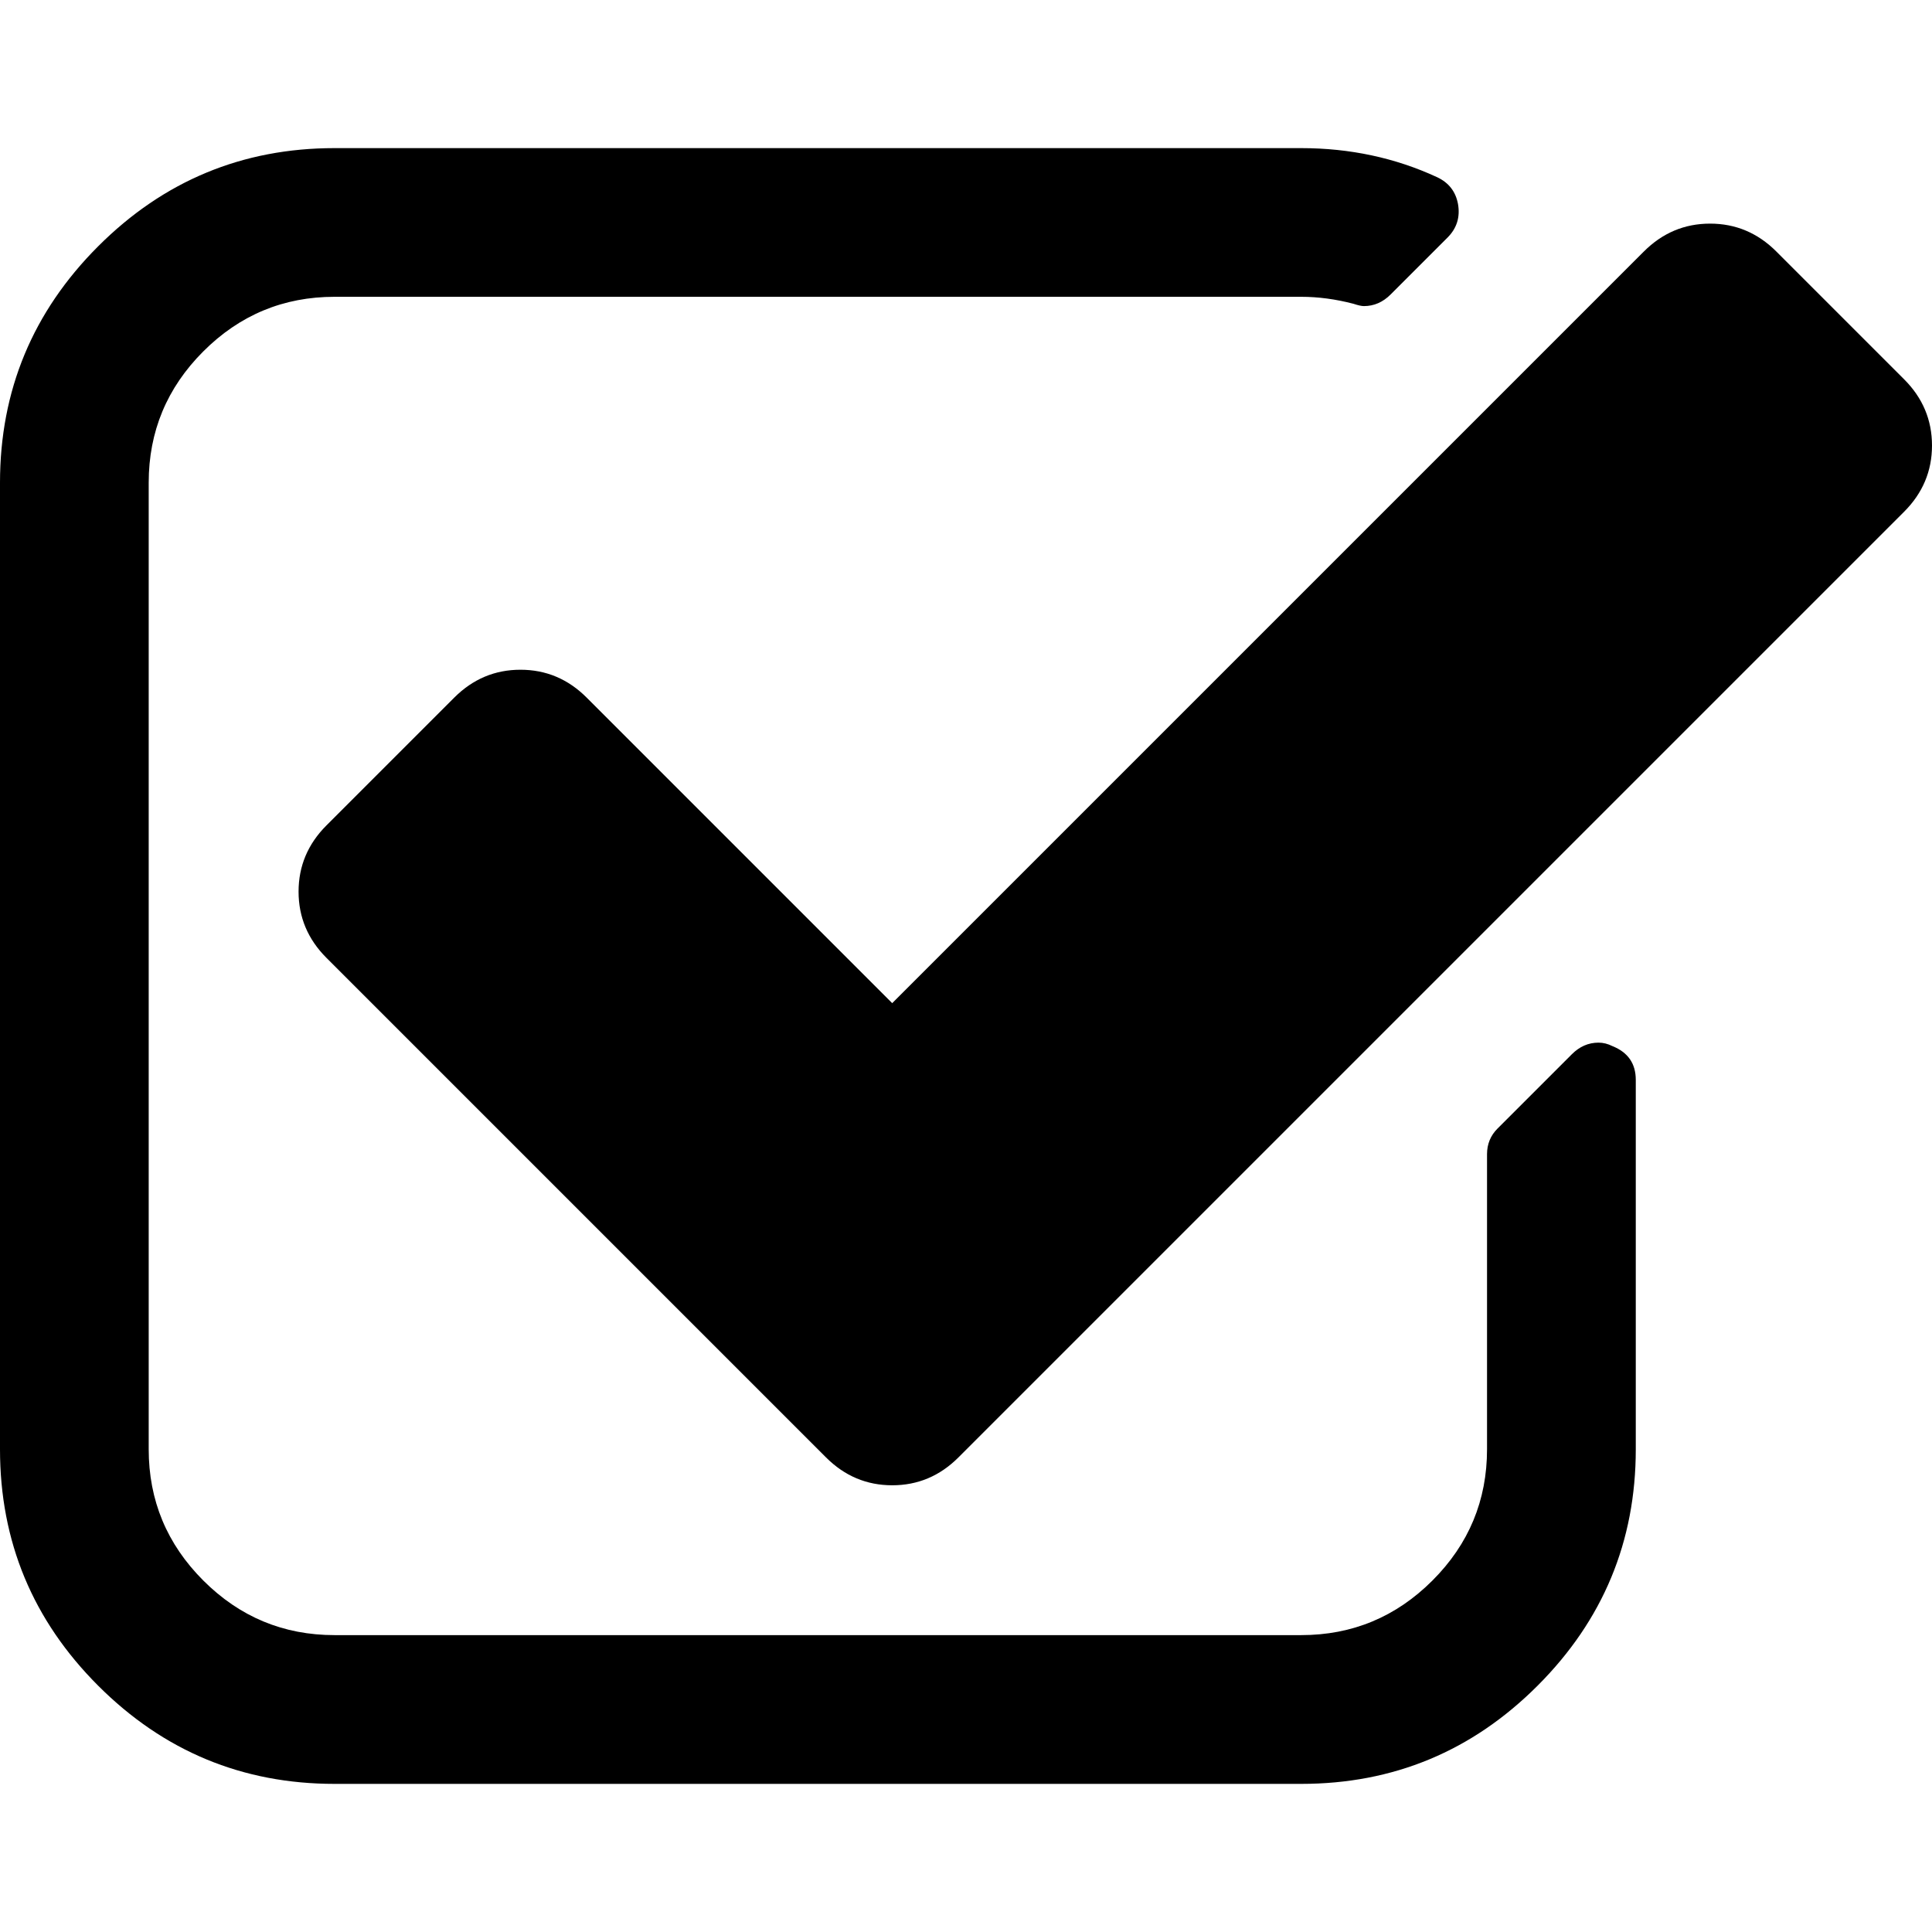
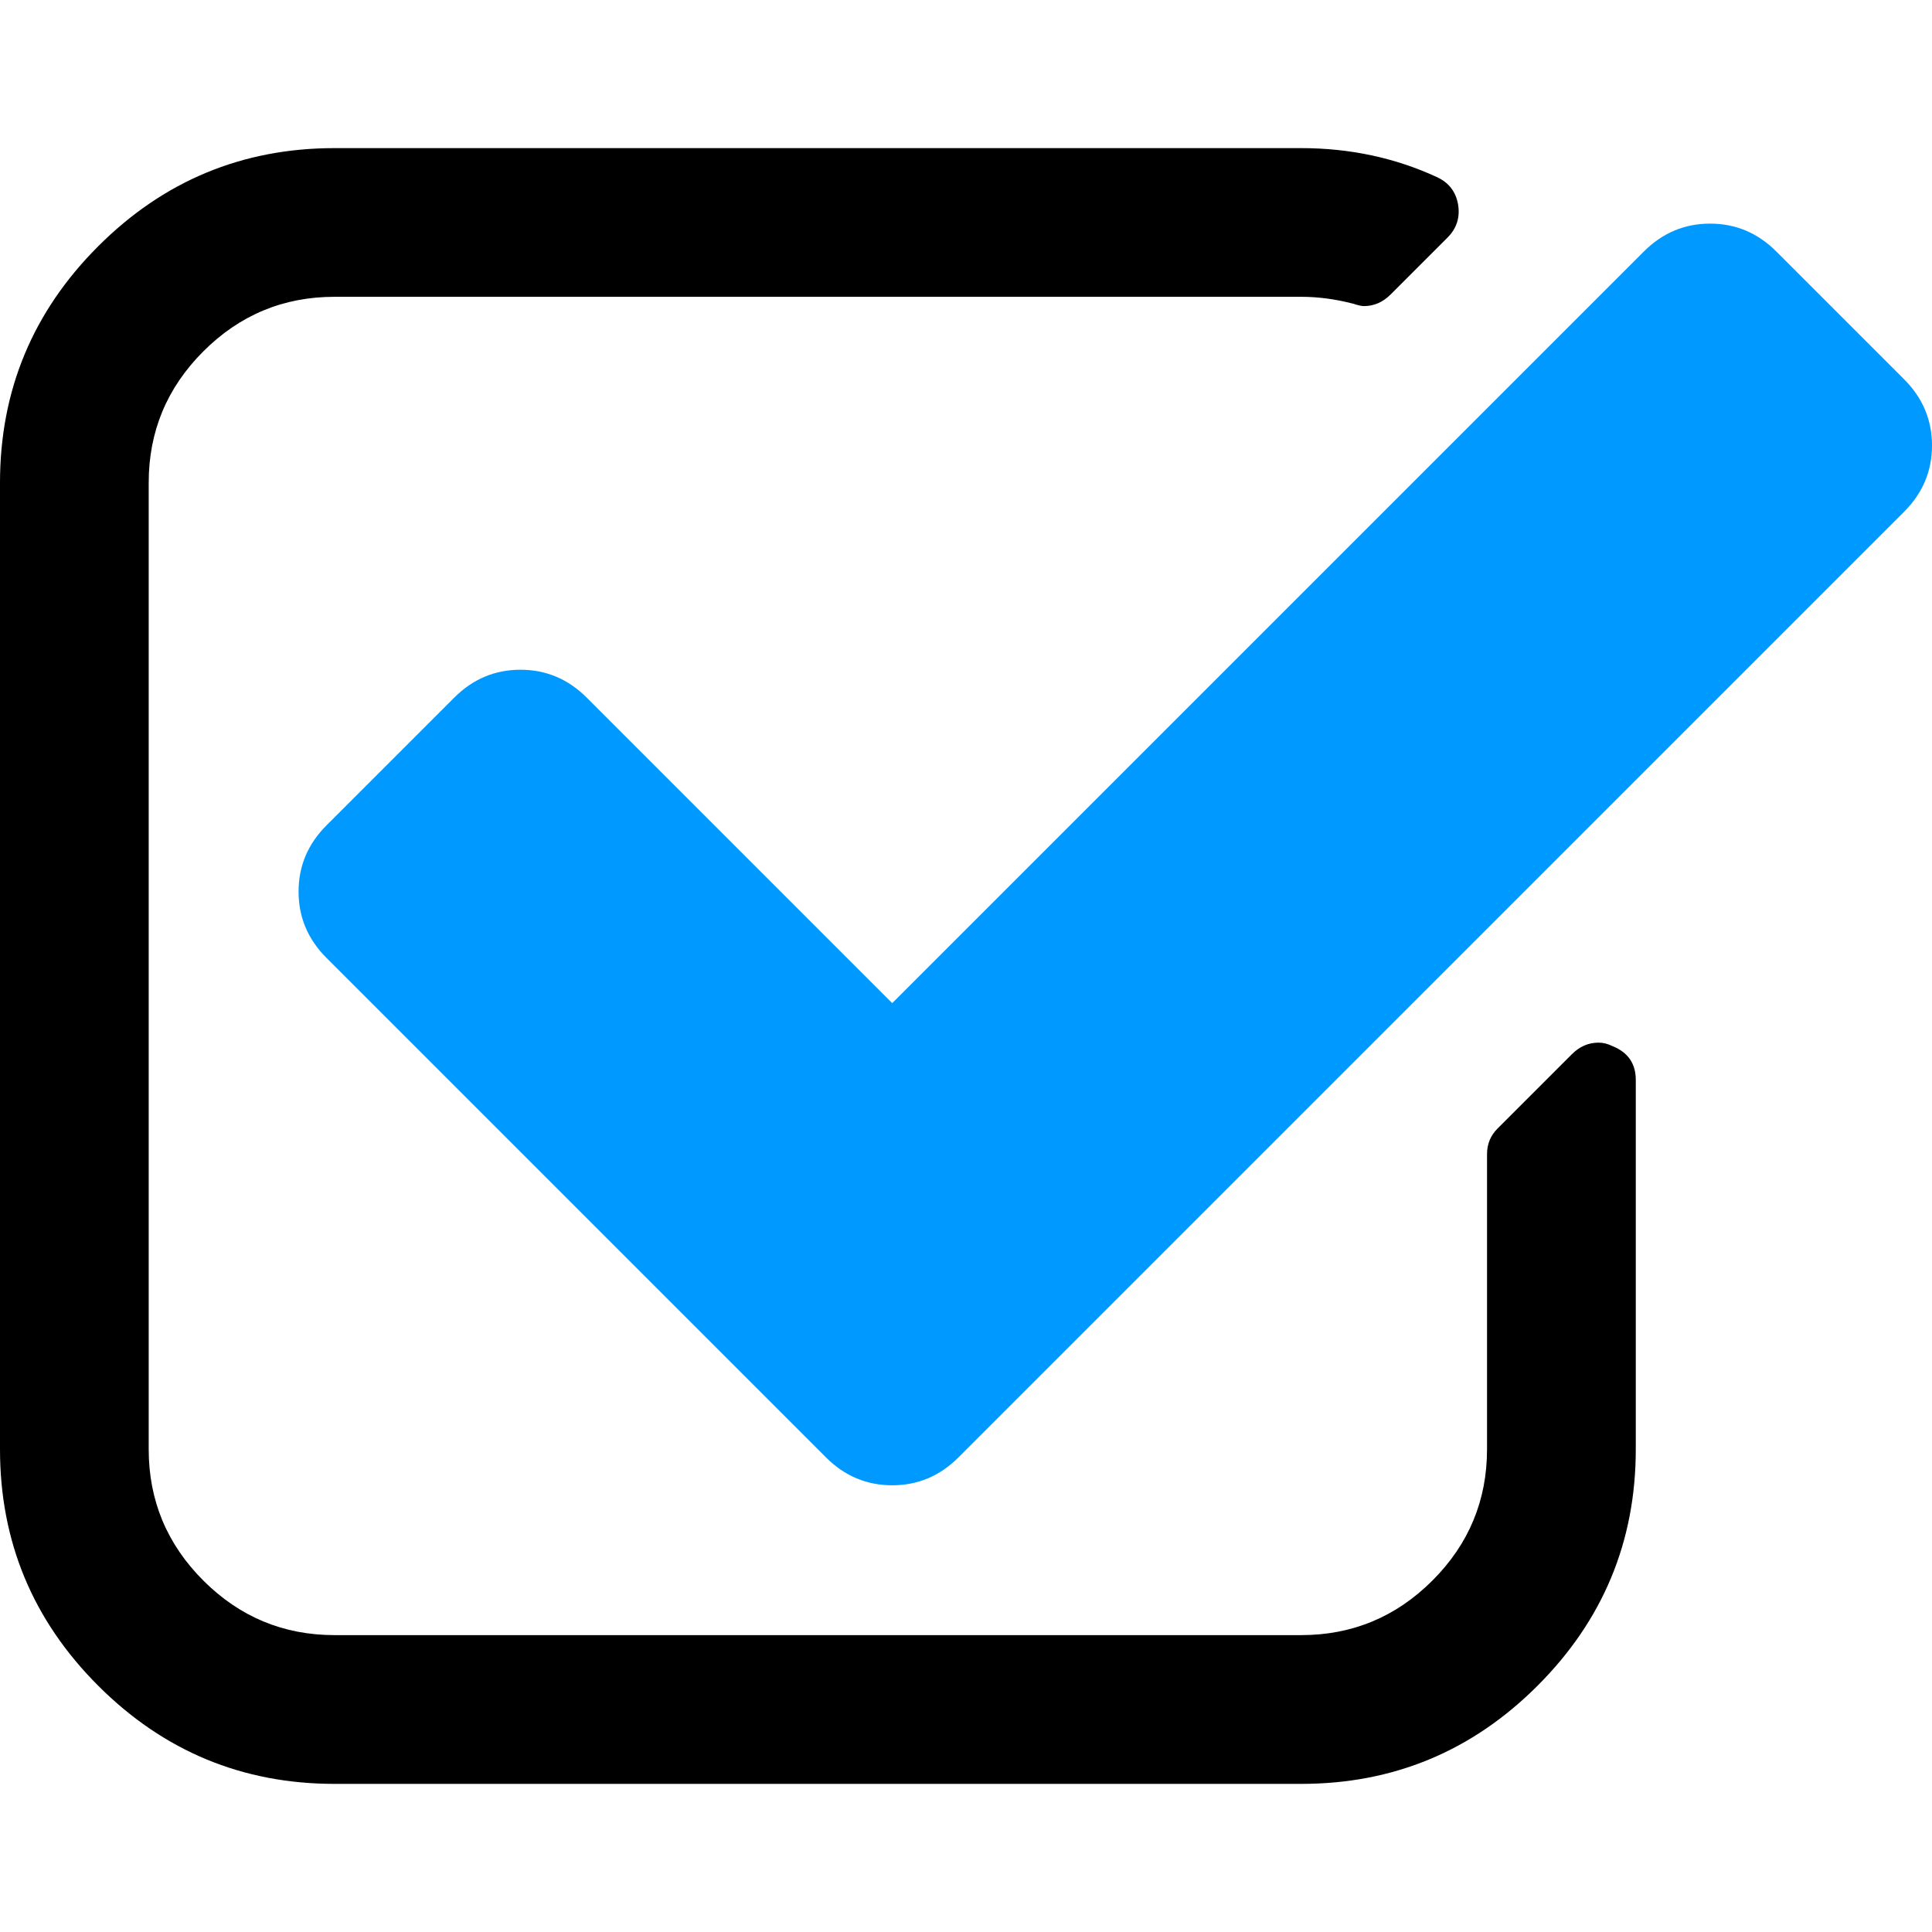
<svg xmlns="http://www.w3.org/2000/svg" version="1.1" id="Capa_1" x="0px" y="0px" width="474.8px" height="474.801px" viewBox="0 0 474.8 474.801" style="enable-background:new 0 0 474.8 474.801;" xml:space="preserve">
  <g>
    <g>
      <path d="M396.283,257.097c-1.14-0.575-2.282-0.862-3.433-0.862c-2.478,0-4.661,0.951-6.563,2.857l-18.274,18.271    c-1.708,1.715-2.566,3.806-2.566,6.283v72.513c0,12.565-4.463,23.314-13.415,32.264c-8.945,8.945-19.701,13.418-32.264,13.418    H82.226c-12.564,0-23.319-4.473-32.264-13.418c-8.947-8.949-13.418-19.698-13.418-32.264V118.622    c0-12.562,4.471-23.316,13.418-32.264c8.945-8.946,19.7-13.418,32.264-13.418H319.77c4.188,0,8.47,0.571,12.847,1.714    c1.143,0.378,1.999,0.571,2.563,0.571c2.478,0,4.668-0.949,6.57-2.852l13.99-13.99c2.282-2.281,3.142-5.043,2.566-8.276    c-0.571-3.046-2.286-5.236-5.141-6.567c-10.272-4.752-21.412-7.139-33.403-7.139H82.226c-22.65,0-42.018,8.042-58.102,24.126    C8.042,76.613,0,95.978,0,118.629v237.543c0,22.647,8.042,42.014,24.125,58.098c16.084,16.088,35.452,24.13,58.102,24.13h237.541    c22.647,0,42.017-8.042,58.101-24.13c16.085-16.084,24.134-35.45,24.134-58.098v-90.797    C402.001,261.381,400.088,258.623,396.283,257.097z" />
-       <path d="M467.95,93.216l-31.409-31.409c-4.568-4.567-9.996-6.851-16.279-6.851c-6.275,0-11.707,2.284-16.271,6.851    L219.265,246.532l-75.084-75.089c-4.569-4.57-9.995-6.851-16.274-6.851c-6.28,0-11.704,2.281-16.274,6.851l-31.405,31.405    c-4.568,4.568-6.854,9.994-6.854,16.277c0,6.28,2.286,11.704,6.854,16.274l122.767,122.767c4.569,4.571,9.995,6.851,16.274,6.851    c6.279,0,11.704-2.279,16.274-6.851l232.404-232.403c4.565-4.567,6.854-9.994,6.854-16.274S472.518,97.783,467.95,93.216z" />
+       <path fill="#0099ff" d="M467.95,93.216l-31.409-31.409c-4.568-4.567-9.996-6.851-16.279-6.851c-6.275,0-11.707,2.284-16.271,6.851    L219.265,246.532l-75.084-75.089c-4.569-4.57-9.995-6.851-16.274-6.851c-6.28,0-11.704,2.281-16.274,6.851l-31.405,31.405    c-4.568,4.568-6.854,9.994-6.854,16.277c0,6.28,2.286,11.704,6.854,16.274l122.767,122.767c4.569,4.571,9.995,6.851,16.274,6.851    c6.279,0,11.704-2.279,16.274-6.851l232.404-232.403c4.565-4.567,6.854-9.994,6.854-16.274S472.518,97.783,467.95,93.216z" />
    </g>
  </g>
  <g>
</g>
  <g>
</g>
  <g>
</g>
  <g>
</g>
  <g>
</g>
  <g>
</g>
  <g>
</g>
  <g>
</g>
  <g>
</g>
  <g>
</g>
  <g>
</g>
  <g>
</g>
  <g>
</g>
  <g>
</g>
  <g>
</g>
</svg>
